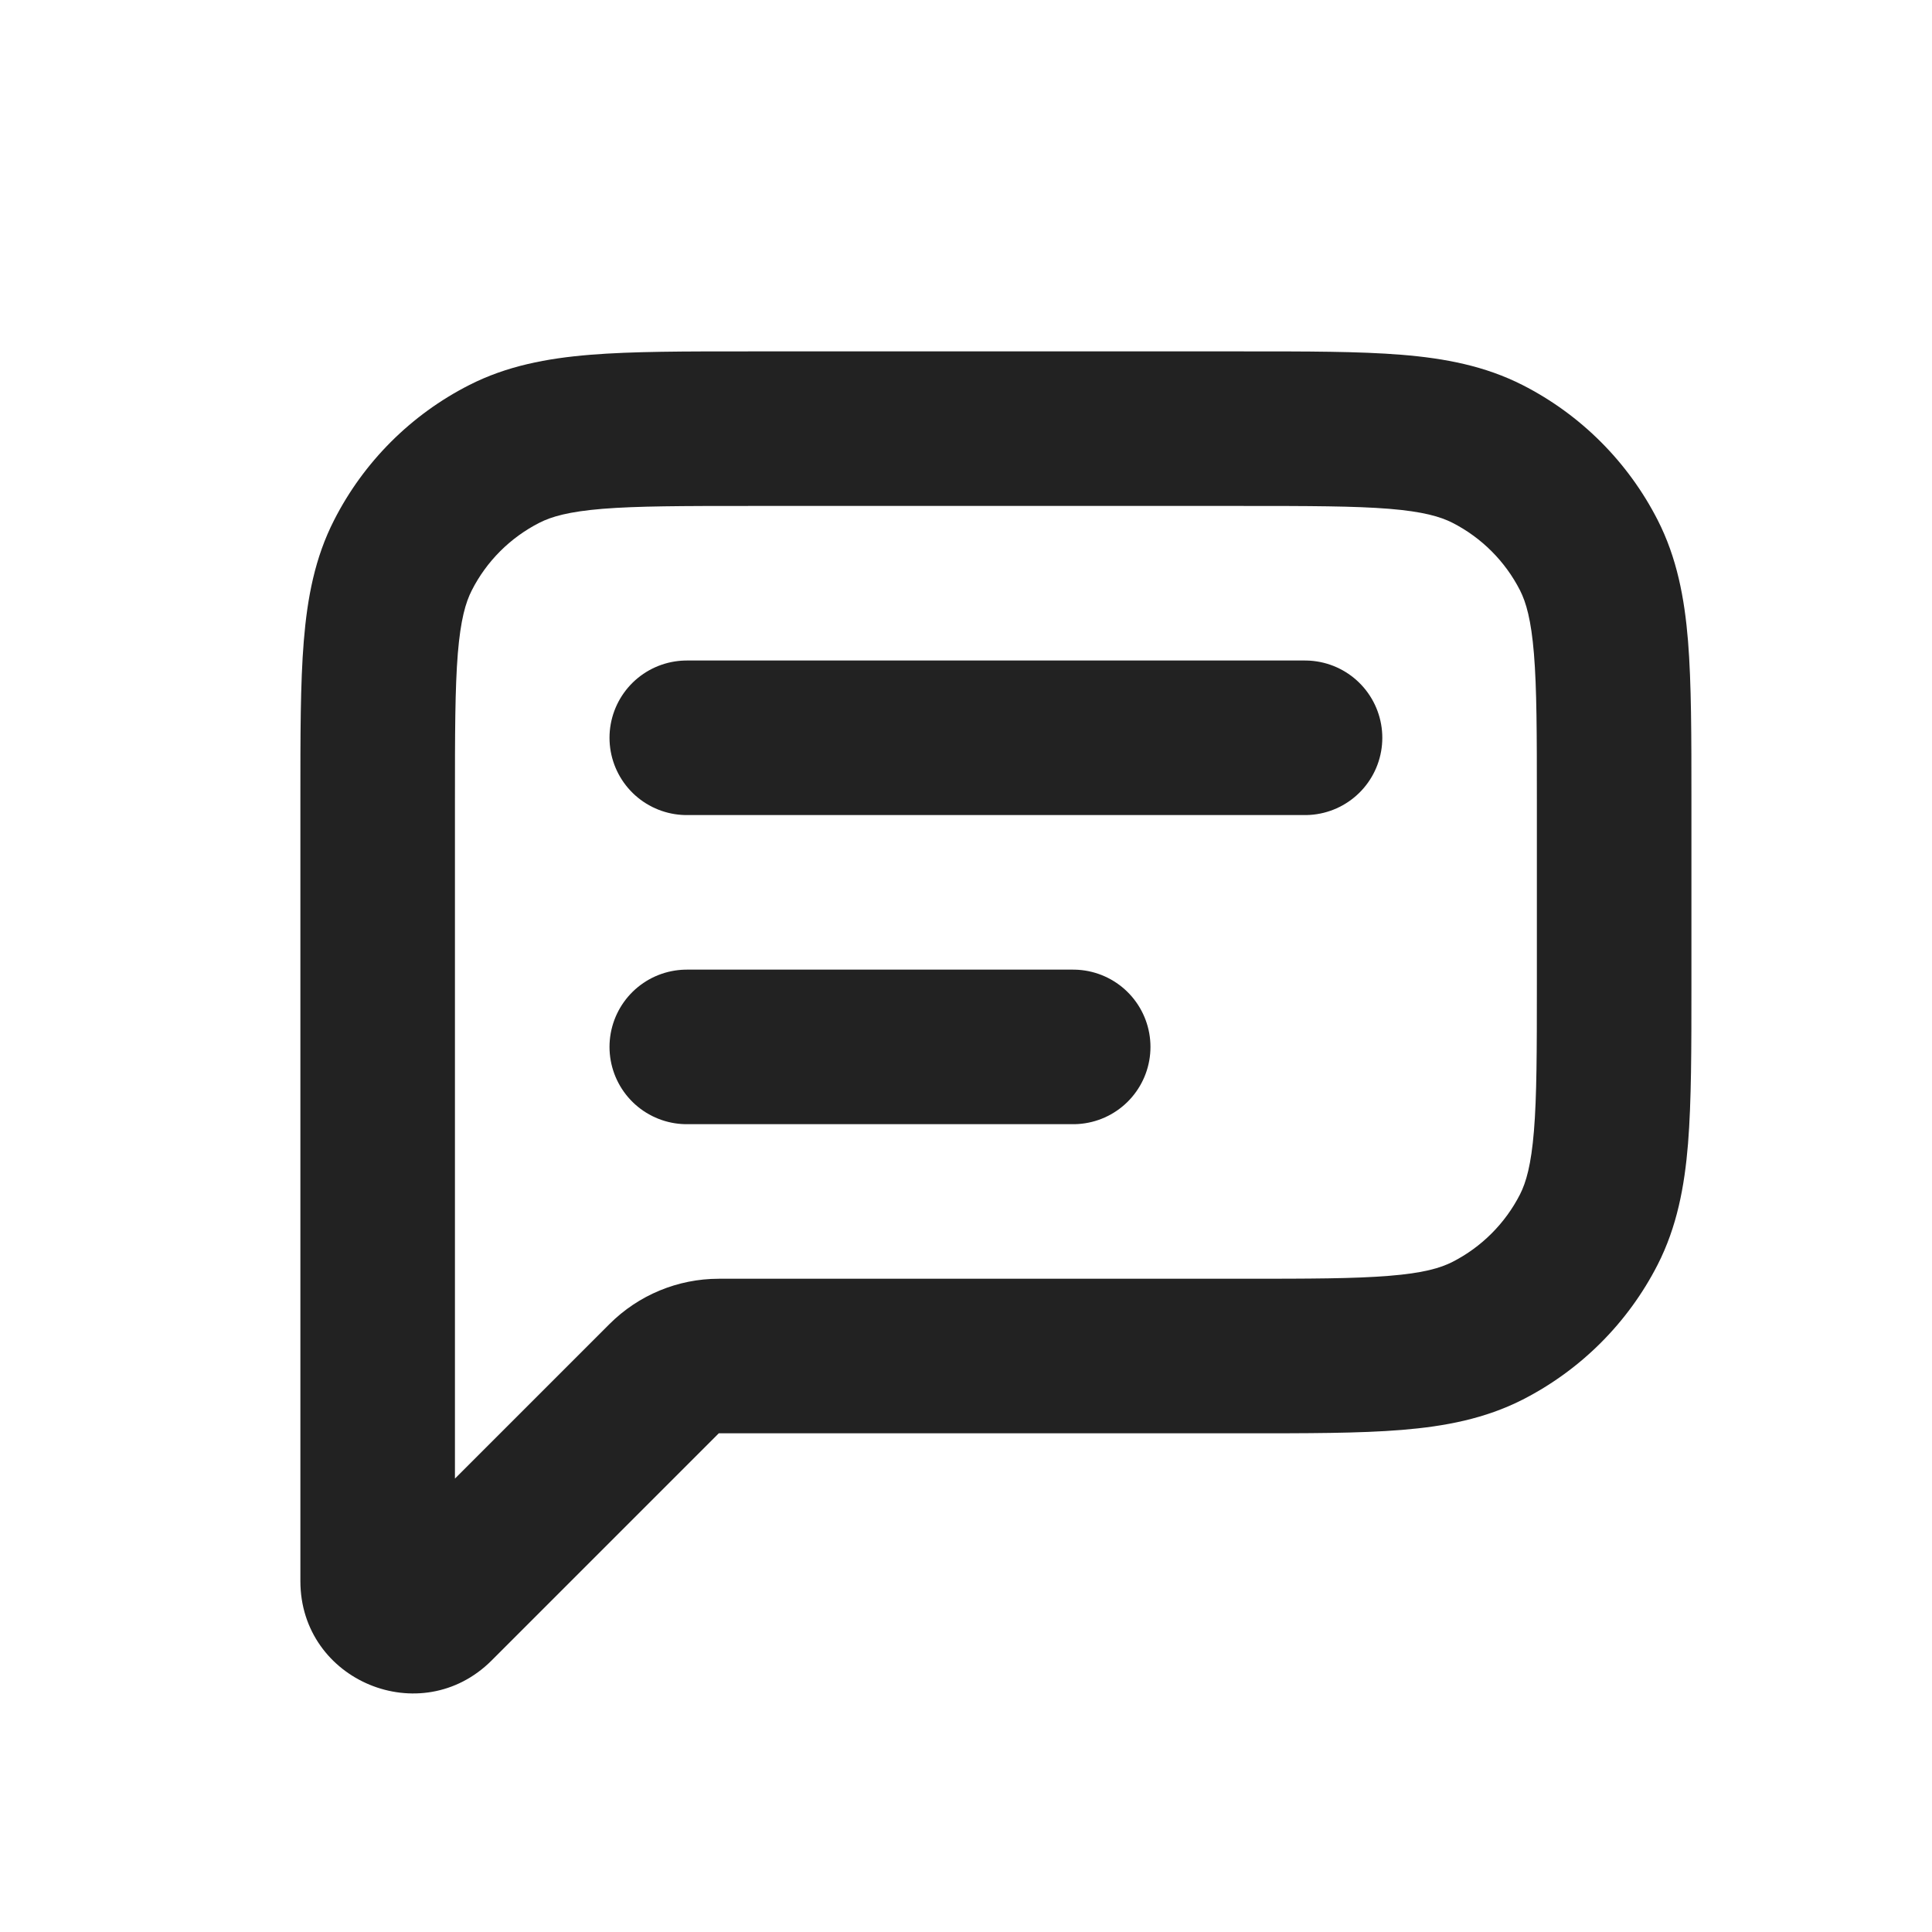
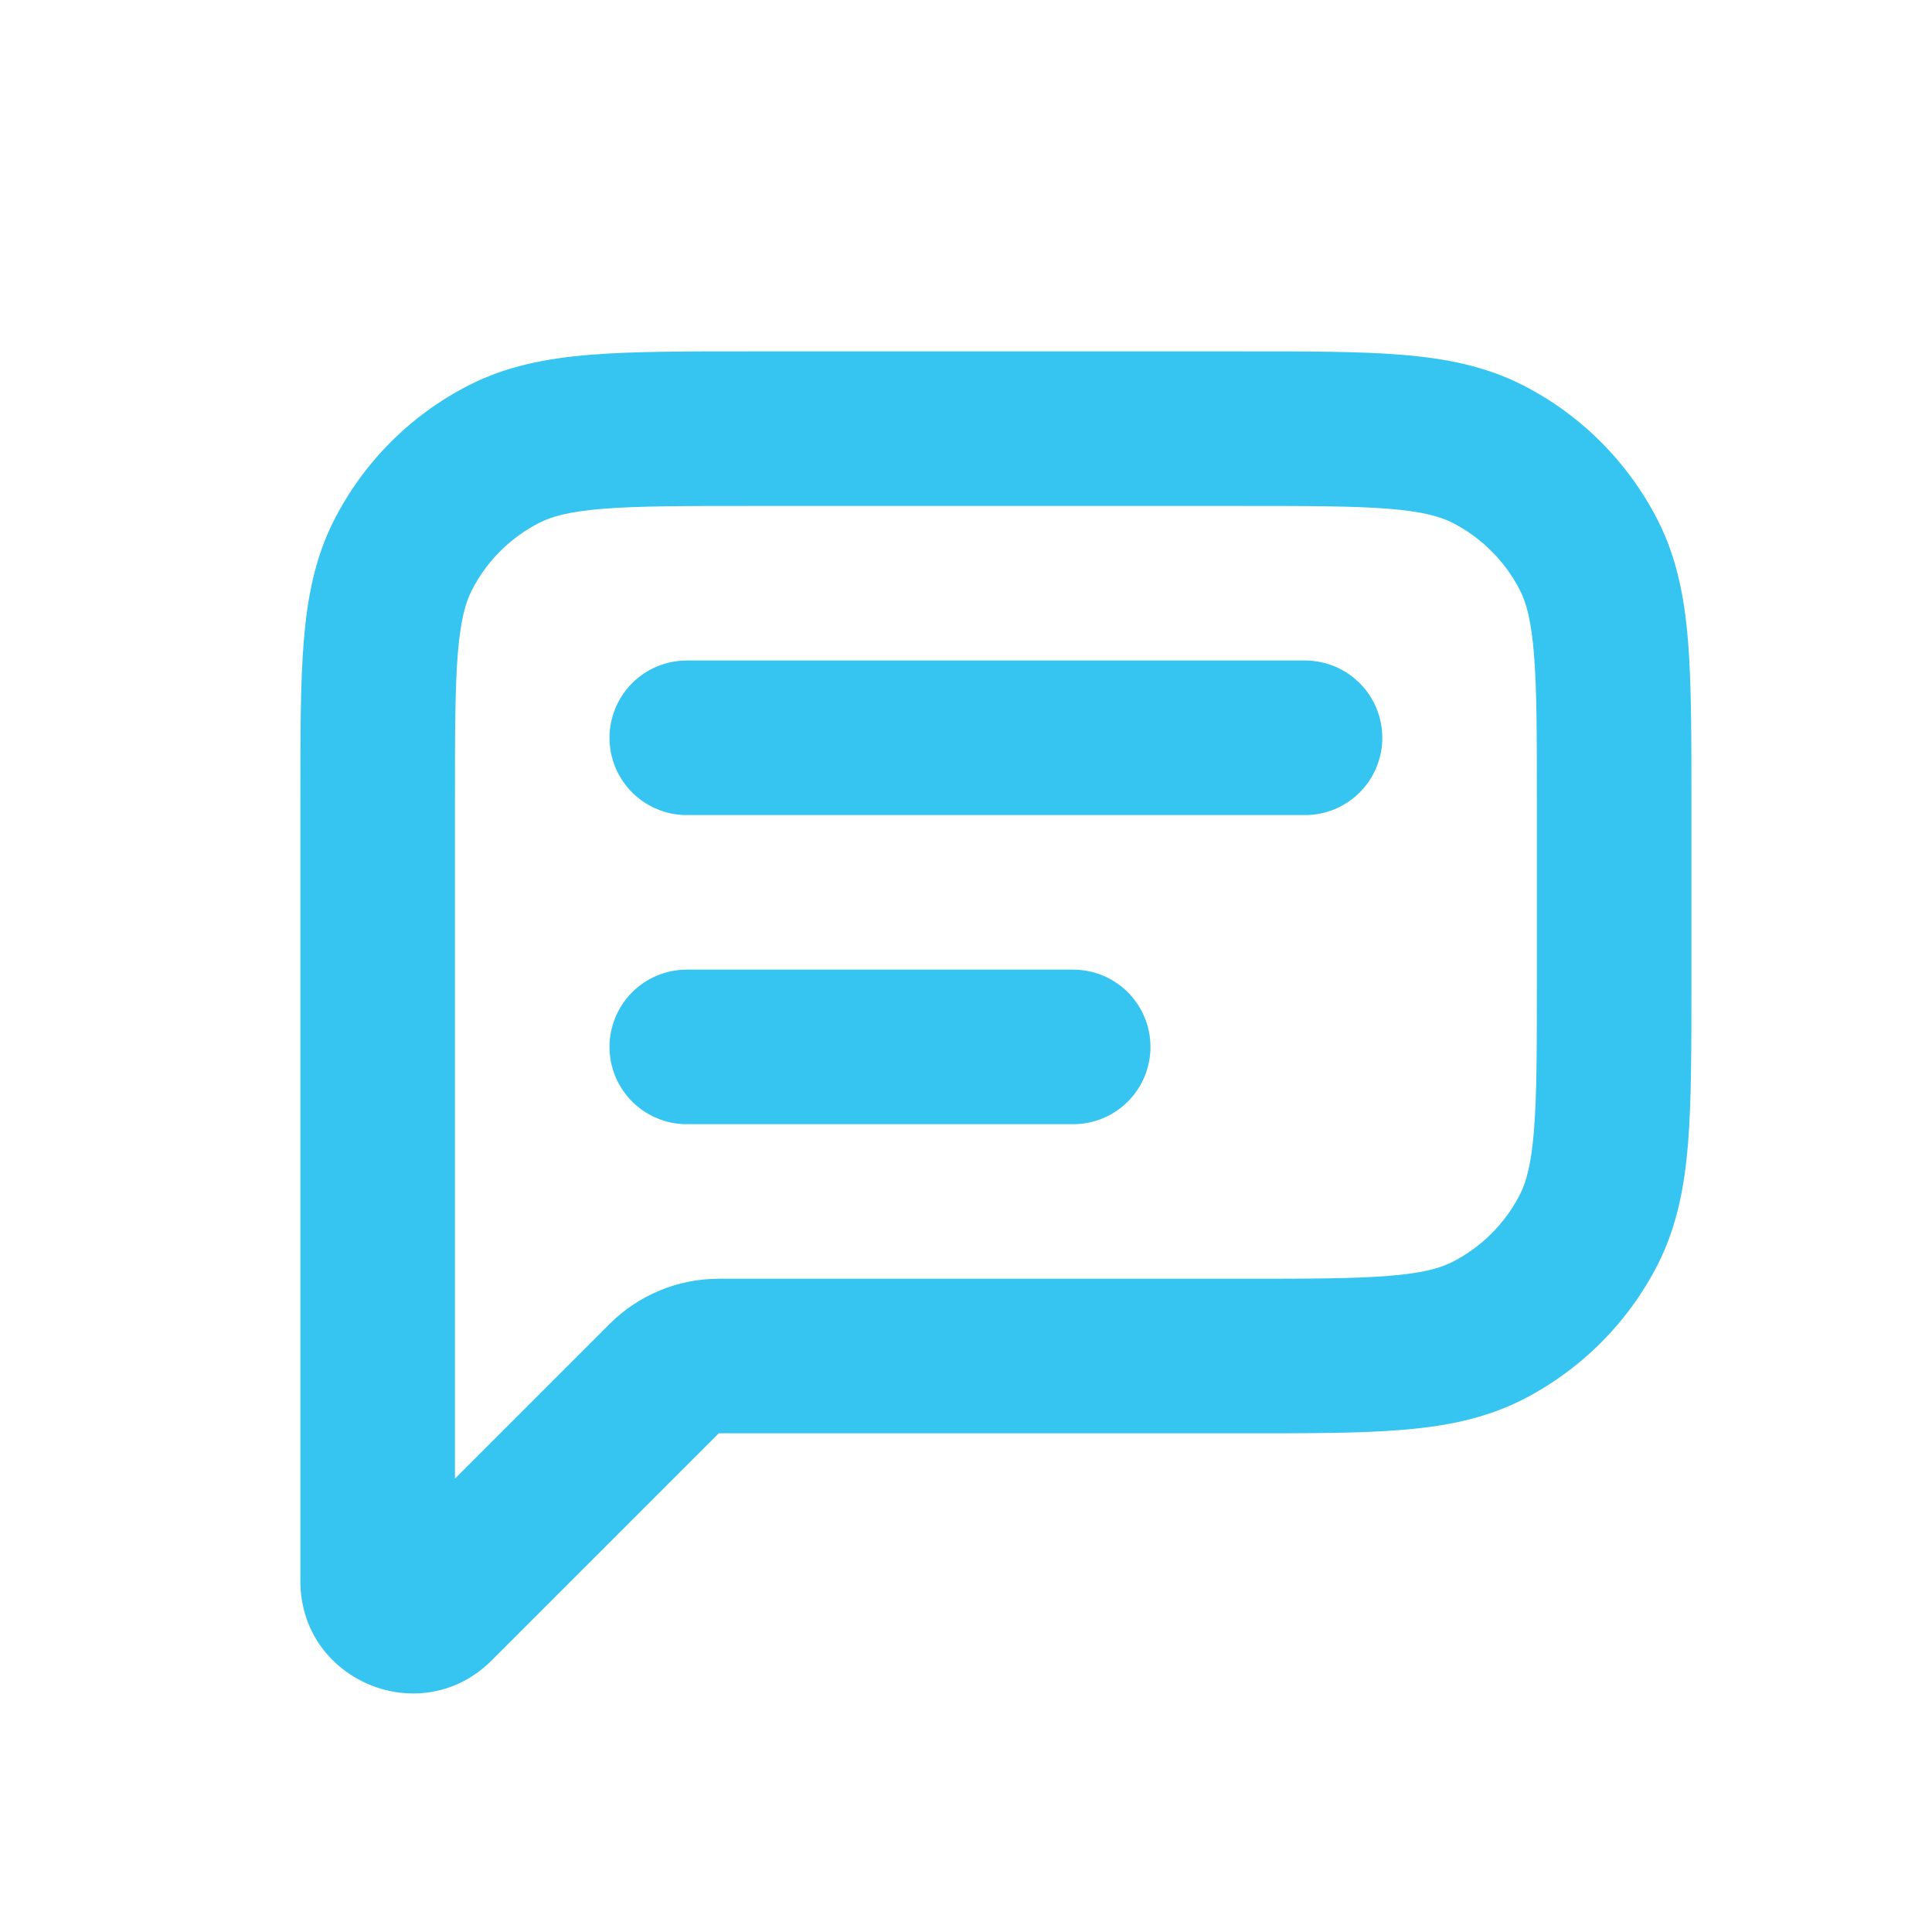
<svg xmlns="http://www.w3.org/2000/svg" width="25" height="25" viewBox="0 0 25 25" fill="none">
-   <path d="M5.214 7.185L6.105 7.639L5.214 7.185ZM5.655 20.779L4.948 20.072H4.948L5.655 20.779ZM19.249 17.22L19.703 18.111L19.703 18.111L19.249 17.22ZM20.56 15.909L21.451 16.363L21.451 16.363L20.56 15.909ZM20.56 7.185L21.451 6.731L21.451 6.731L20.56 7.185ZM19.249 5.874L19.703 4.983L19.703 4.983L19.249 5.874ZM6.525 5.874L6.979 6.765L6.525 5.874ZM8.594 17.84L7.887 17.133L8.594 17.84ZM5.887 10.347C5.887 9.49 5.888 8.908 5.924 8.458C5.96 8.02 6.025 7.795 6.105 7.639L4.323 6.731C4.075 7.216 3.977 7.733 3.931 8.295C3.886 8.845 3.887 9.523 3.887 10.347H5.887ZM5.887 12.547V10.347H3.887V12.547H5.887ZM3.887 12.547V17.547H5.887V12.547H3.887ZM3.887 17.547V20.46H5.887V17.547H3.887ZM3.887 20.46C3.887 21.752 5.449 22.399 6.362 21.486L4.948 20.072C5.294 19.725 5.887 19.971 5.887 20.46H3.887ZM6.362 21.486L9.301 18.547L7.887 17.133L4.948 20.072L6.362 21.486ZM16.087 16.547H9.301V18.547H16.087V16.547ZM18.795 16.329C18.638 16.409 18.414 16.474 17.976 16.509C17.526 16.546 16.943 16.547 16.087 16.547V18.547C16.91 18.547 17.588 18.548 18.139 18.503C18.701 18.457 19.217 18.358 19.703 18.111L18.795 16.329ZM19.669 15.455C19.477 15.831 19.171 16.137 18.795 16.329L19.703 18.111C20.455 17.727 21.067 17.116 21.451 16.363L19.669 15.455ZM19.887 12.747C19.887 13.604 19.886 14.186 19.849 14.636C19.813 15.074 19.748 15.299 19.669 15.455L21.451 16.363C21.698 15.877 21.797 15.361 21.843 14.799C21.887 14.248 21.887 13.57 21.887 12.747H19.887ZM19.887 10.347V12.747H21.887V10.347H19.887ZM19.669 7.639C19.748 7.795 19.813 8.02 19.849 8.458C19.886 8.908 19.887 9.49 19.887 10.347H21.887C21.887 9.523 21.887 8.845 21.843 8.295C21.797 7.733 21.698 7.216 21.451 6.731L19.669 7.639ZM18.795 6.765C19.171 6.957 19.477 7.263 19.669 7.639L21.451 6.731C21.067 5.978 20.455 5.366 19.703 4.983L18.795 6.765ZM16.087 6.547C16.943 6.547 17.526 6.548 17.976 6.584C18.414 6.62 18.638 6.685 18.795 6.765L19.703 4.983C19.217 4.736 18.701 4.637 18.139 4.591C17.588 4.546 16.91 4.547 16.087 4.547V6.547ZM9.687 6.547H16.087V4.547H9.687V6.547ZM6.979 6.765C7.135 6.685 7.359 6.62 7.798 6.584C8.248 6.548 8.83 6.547 9.687 6.547V4.547C8.863 4.547 8.185 4.546 7.635 4.591C7.073 4.637 6.556 4.736 6.071 4.983L6.979 6.765ZM6.105 7.639C6.296 7.263 6.602 6.957 6.979 6.765L6.071 4.983C5.318 5.366 4.706 5.978 4.323 6.731L6.105 7.639ZM9.301 18.547V16.547C8.771 16.547 8.262 16.758 7.887 17.133L9.301 18.547Z" fill="#222222" />
-   <path d="M8.887 9.547L16.887 9.547" stroke="#222222" stroke-width="2" stroke-linecap="round" stroke-linejoin="round" />
-   <path d="M8.887 13.547L13.887 13.547" stroke="#222222" stroke-width="2" stroke-linecap="round" stroke-linejoin="round" />
+   <path d="M5.214 7.185L6.105 7.639L5.214 7.185ZM5.655 20.779L4.948 20.072H4.948L5.655 20.779ZM19.249 17.22L19.703 18.111L19.703 18.111L19.249 17.22ZM20.56 15.909L21.451 16.363L21.451 16.363L20.56 15.909ZM20.56 7.185L21.451 6.731L21.451 6.731L20.56 7.185ZM19.249 5.874L19.703 4.983L19.703 4.983L19.249 5.874ZM6.525 5.874L6.979 6.765L6.525 5.874ZM8.594 17.84L7.887 17.133L8.594 17.84ZM5.887 10.347C5.887 9.49 5.888 8.908 5.924 8.458C5.96 8.02 6.025 7.795 6.105 7.639L4.323 6.731C4.075 7.216 3.977 7.733 3.931 8.295C3.886 8.845 3.887 9.523 3.887 10.347H5.887ZM5.887 12.547V10.347H3.887V12.547H5.887ZM3.887 12.547V17.547H5.887V12.547H3.887ZM3.887 17.547V20.46H5.887V17.547H3.887ZM3.887 20.46C3.887 21.752 5.449 22.399 6.362 21.486L4.948 20.072C5.294 19.725 5.887 19.971 5.887 20.46H3.887ZM6.362 21.486L9.301 18.547L7.887 17.133L4.948 20.072L6.362 21.486ZM16.087 16.547H9.301V18.547H16.087V16.547ZM18.795 16.329C18.638 16.409 18.414 16.474 17.976 16.509C17.526 16.546 16.943 16.547 16.087 16.547V18.547C16.91 18.547 17.588 18.548 18.139 18.503C18.701 18.457 19.217 18.358 19.703 18.111L18.795 16.329ZM19.669 15.455C19.477 15.831 19.171 16.137 18.795 16.329L19.703 18.111C20.455 17.727 21.067 17.116 21.451 16.363L19.669 15.455ZM19.887 12.747C19.887 13.604 19.886 14.186 19.849 14.636C19.813 15.074 19.748 15.299 19.669 15.455L21.451 16.363C21.698 15.877 21.797 15.361 21.843 14.799C21.887 14.248 21.887 13.57 21.887 12.747H19.887ZM19.887 10.347V12.747H21.887V10.347H19.887ZM19.669 7.639C19.748 7.795 19.813 8.02 19.849 8.458C19.886 8.908 19.887 9.49 19.887 10.347H21.887C21.887 9.523 21.887 8.845 21.843 8.295C21.797 7.733 21.698 7.216 21.451 6.731L19.669 7.639ZM18.795 6.765C19.171 6.957 19.477 7.263 19.669 7.639L21.451 6.731C21.067 5.978 20.455 5.366 19.703 4.983L18.795 6.765ZM16.087 6.547C16.943 6.547 17.526 6.548 17.976 6.584C18.414 6.62 18.638 6.685 18.795 6.765L19.703 4.983C19.217 4.736 18.701 4.637 18.139 4.591C17.588 4.546 16.91 4.547 16.087 4.547V6.547ZM9.687 6.547H16.087V4.547H9.687V6.547ZM6.979 6.765C7.135 6.685 7.359 6.62 7.798 6.584C8.248 6.548 8.83 6.547 9.687 6.547V4.547C8.863 4.547 8.185 4.546 7.635 4.591C7.073 4.637 6.556 4.736 6.071 4.983L6.979 6.765ZM6.105 7.639C6.296 7.263 6.602 6.957 6.979 6.765L6.071 4.983C5.318 5.366 4.706 5.978 4.323 6.731L6.105 7.639ZM9.301 18.547V16.547C8.771 16.547 8.262 16.758 7.887 17.133L9.301 18.547Z" fill="rgba(54, 197, 240, 1)" />
+   <path d="M8.887 9.547L16.887 9.547" stroke="rgba(54, 197, 240, 1)" stroke-width="2" stroke-linecap="round" stroke-linejoin="round" />
+   <path d="M8.887 13.547L13.887 13.547" stroke="rgba(54, 197, 240, 1)" stroke-width="2" stroke-linecap="round" stroke-linejoin="round" />
</svg>
